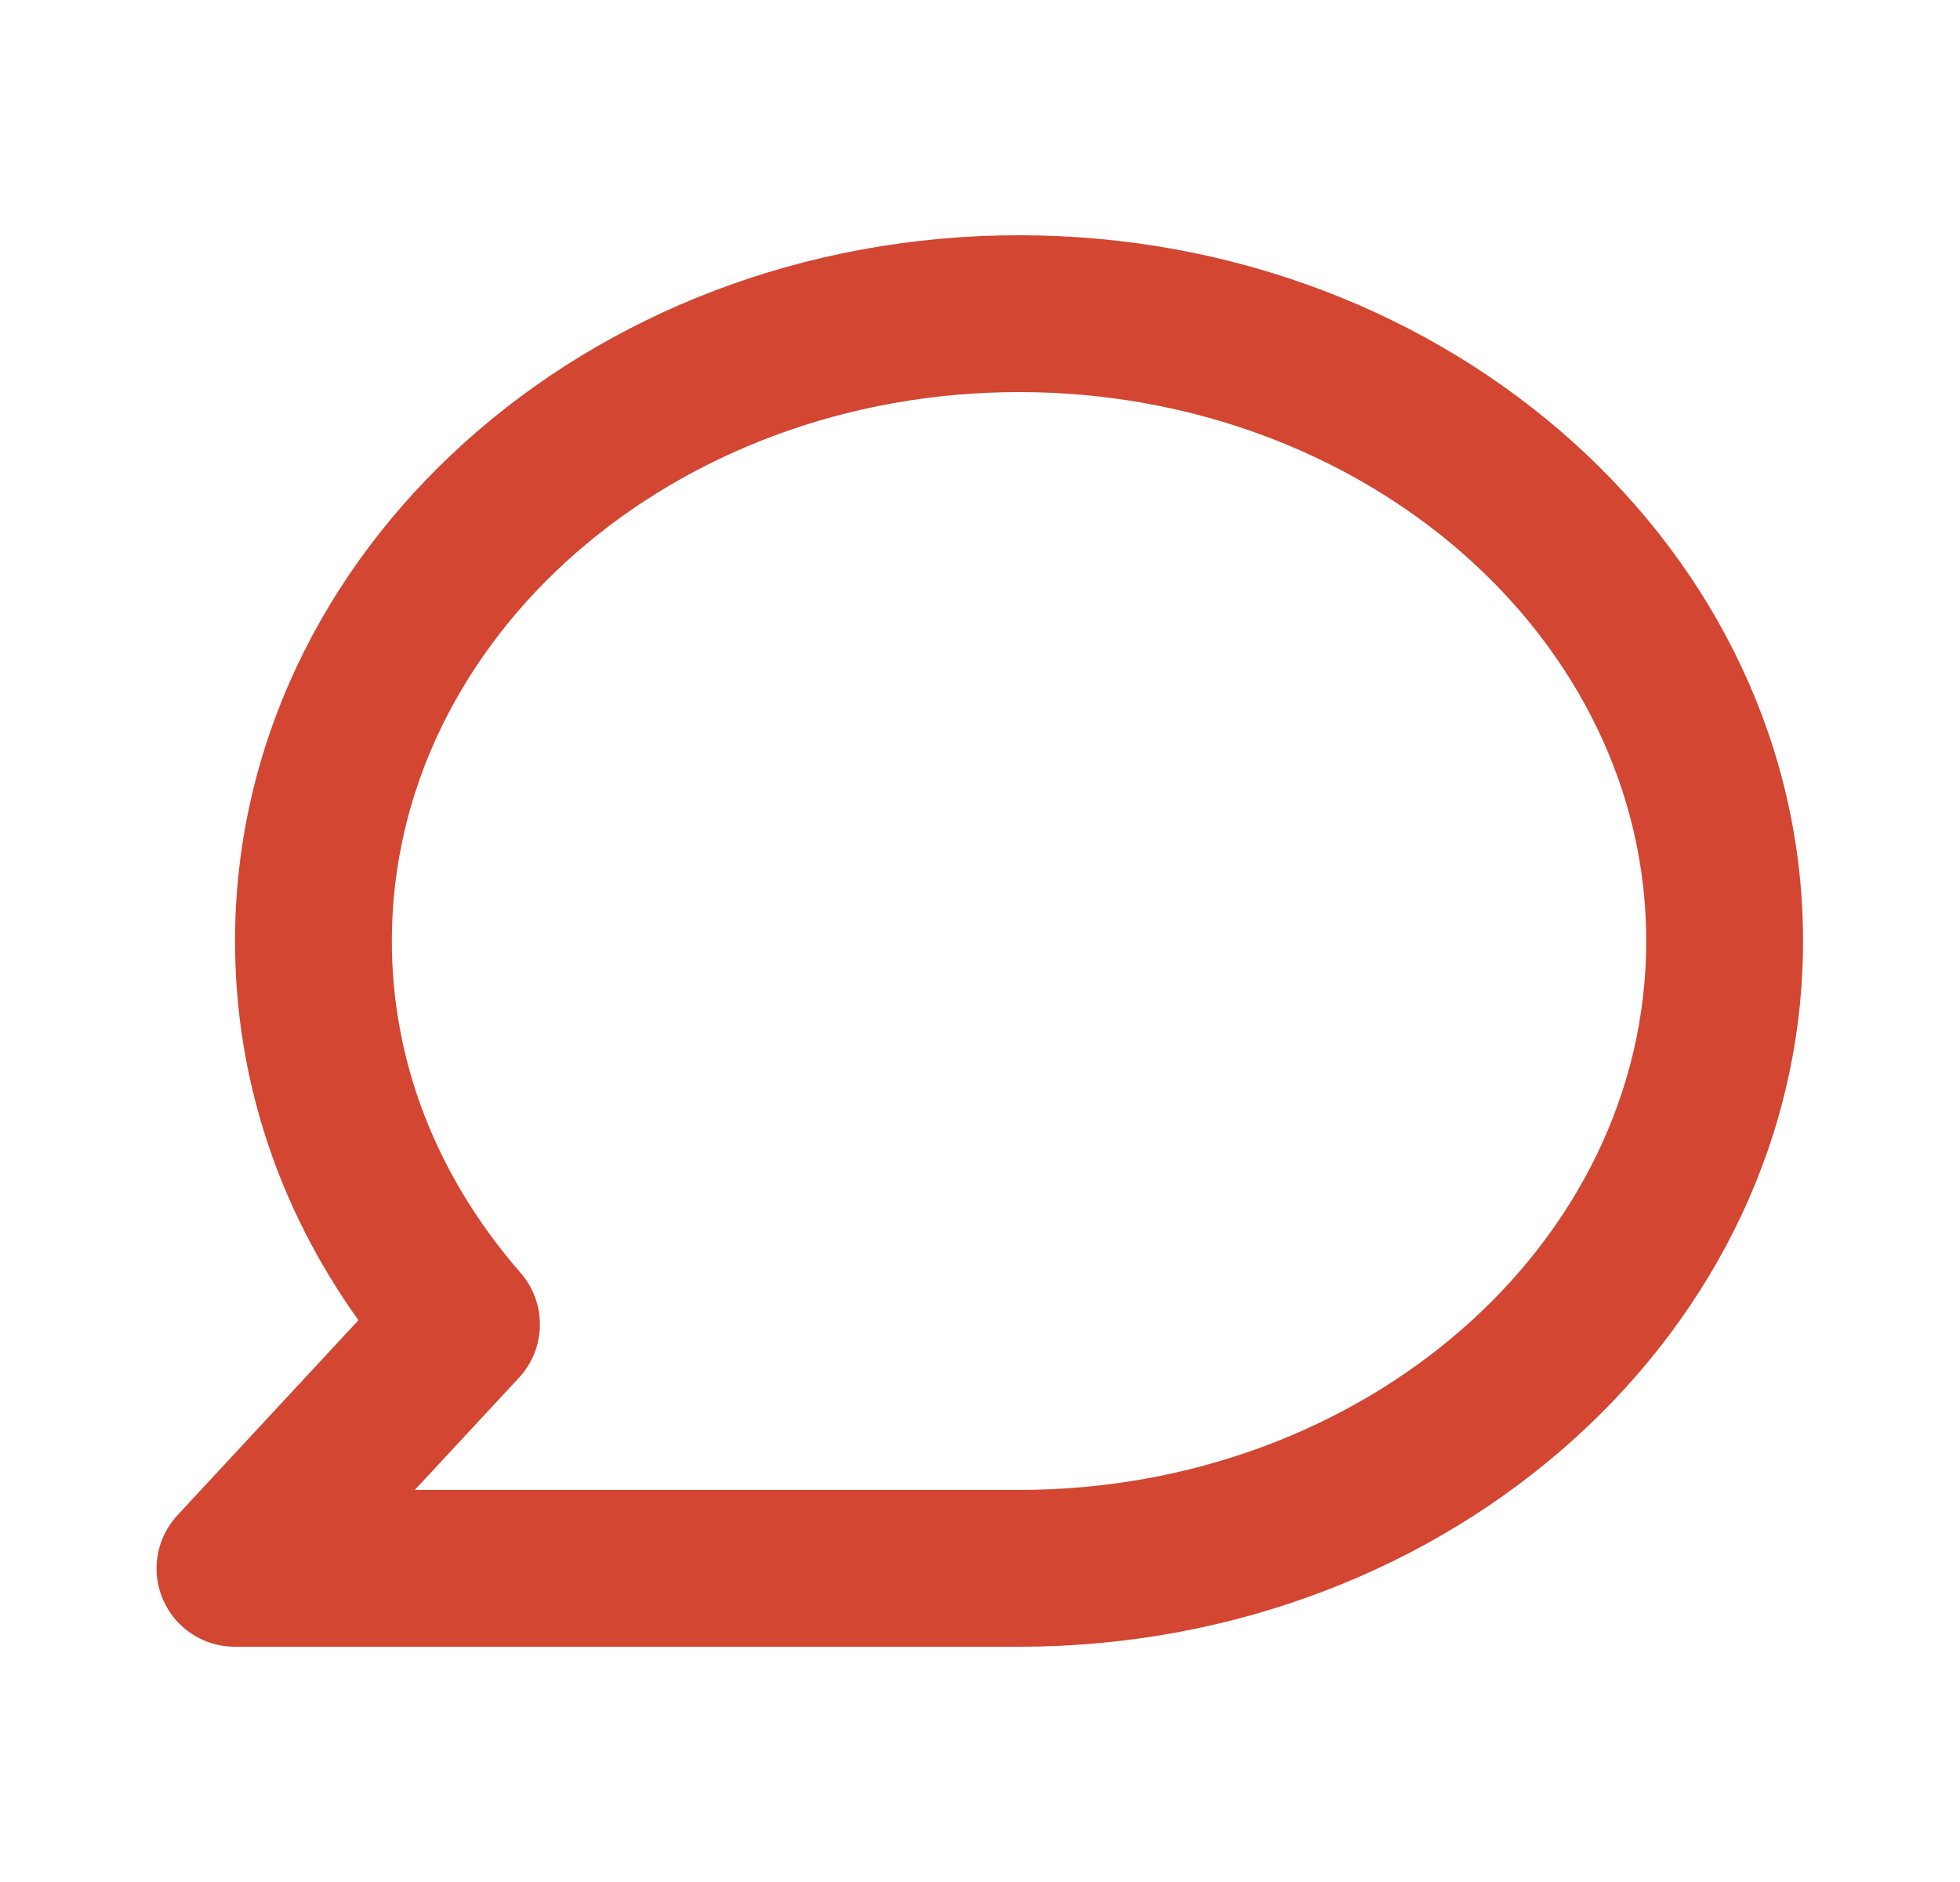
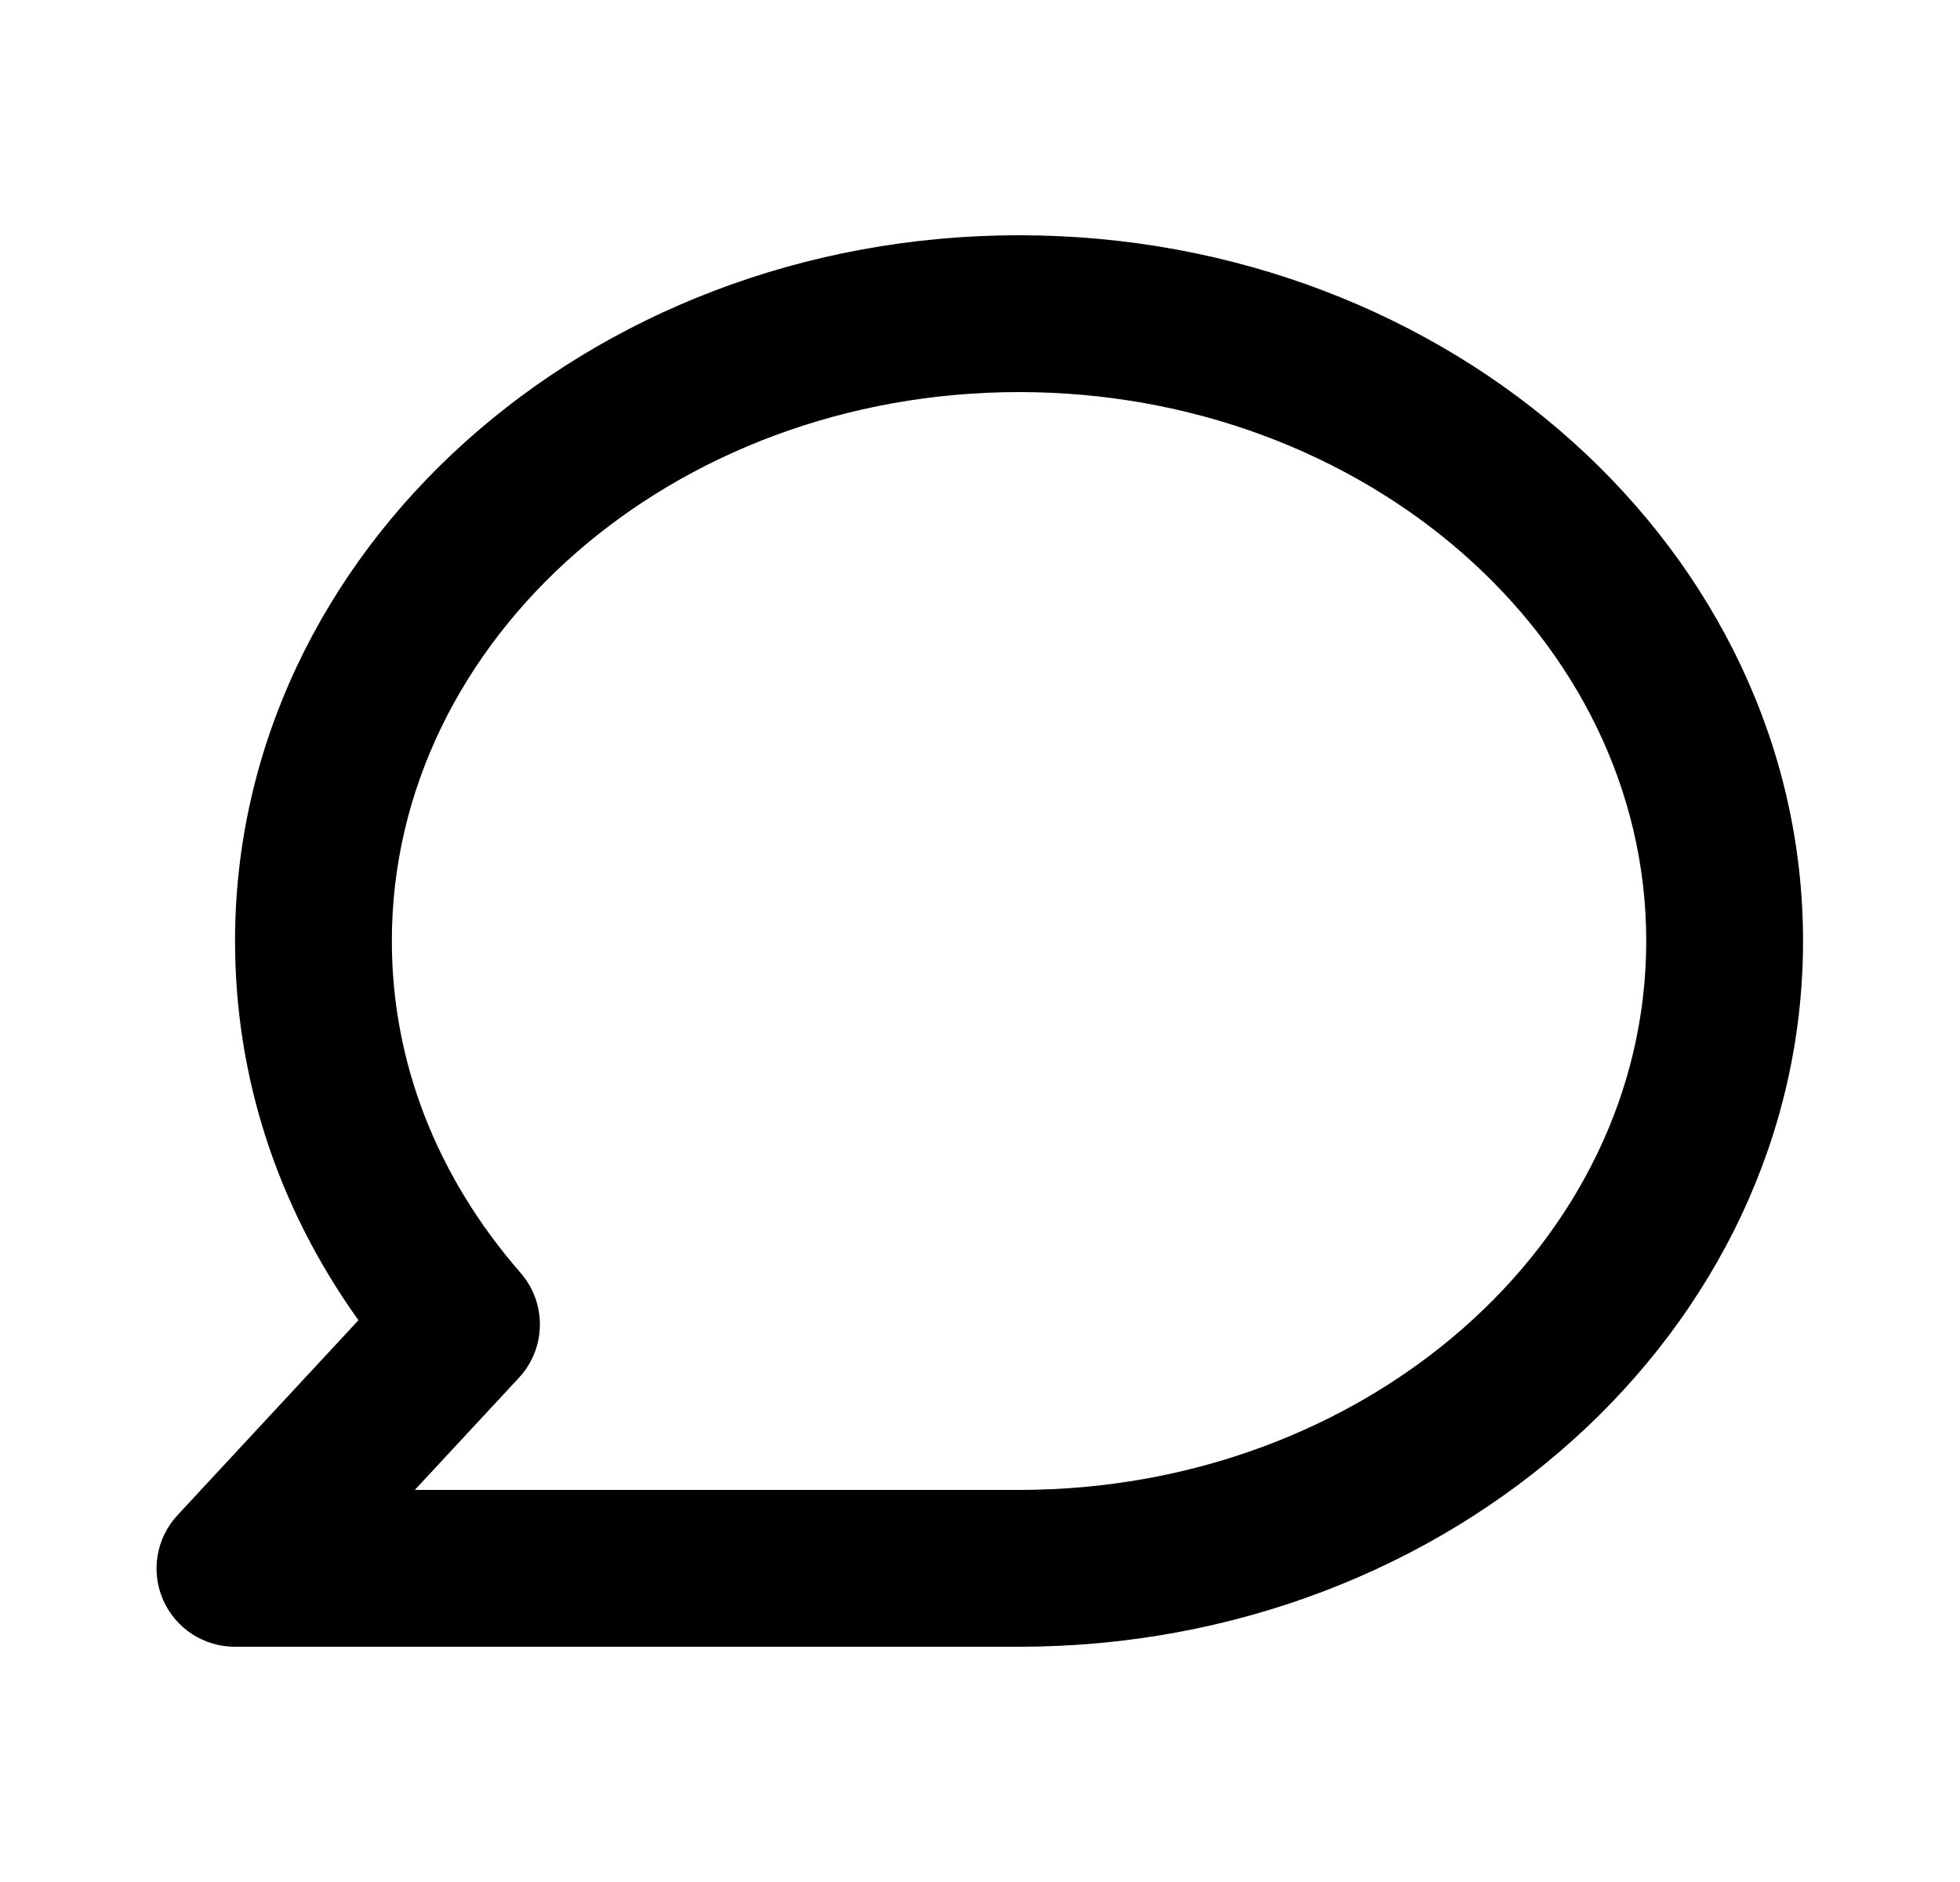
<svg xmlns="http://www.w3.org/2000/svg" width="25" height="24" viewBox="0 0 25 24">
-   <path d="M12.998 21h-10a.998.998 0 0 1-.732-1.68l2.306-2.484C3.539 15.392 2.998 13.735 2.998 12c0-4.963 4.486-9 10-9s10 4.037 10 9-4.486 9-10 9zm-7.707-2h7.707c4.411 0 8-3.14 8-7 0-3.859-3.589-7-8-7s-8 3.141-8 7c0 1.537.568 3 1.642 4.232a1 1 0 0 1-.021 1.338L5.291 19z" fill="#D24632" />
+   <path d="M12.998 21h-10a.998.998 0 0 1-.732-1.68l2.306-2.484C3.539 15.392 2.998 13.735 2.998 12c0-4.963 4.486-9 10-9s10 4.037 10 9-4.486 9-10 9zm-7.707-2h7.707c4.411 0 8-3.14 8-7 0-3.859-3.589-7-8-7s-8 3.141-8 7c0 1.537.568 3 1.642 4.232a1 1 0 0 1-.021 1.338L5.291 19z" fill="FF424A" />
</svg>
